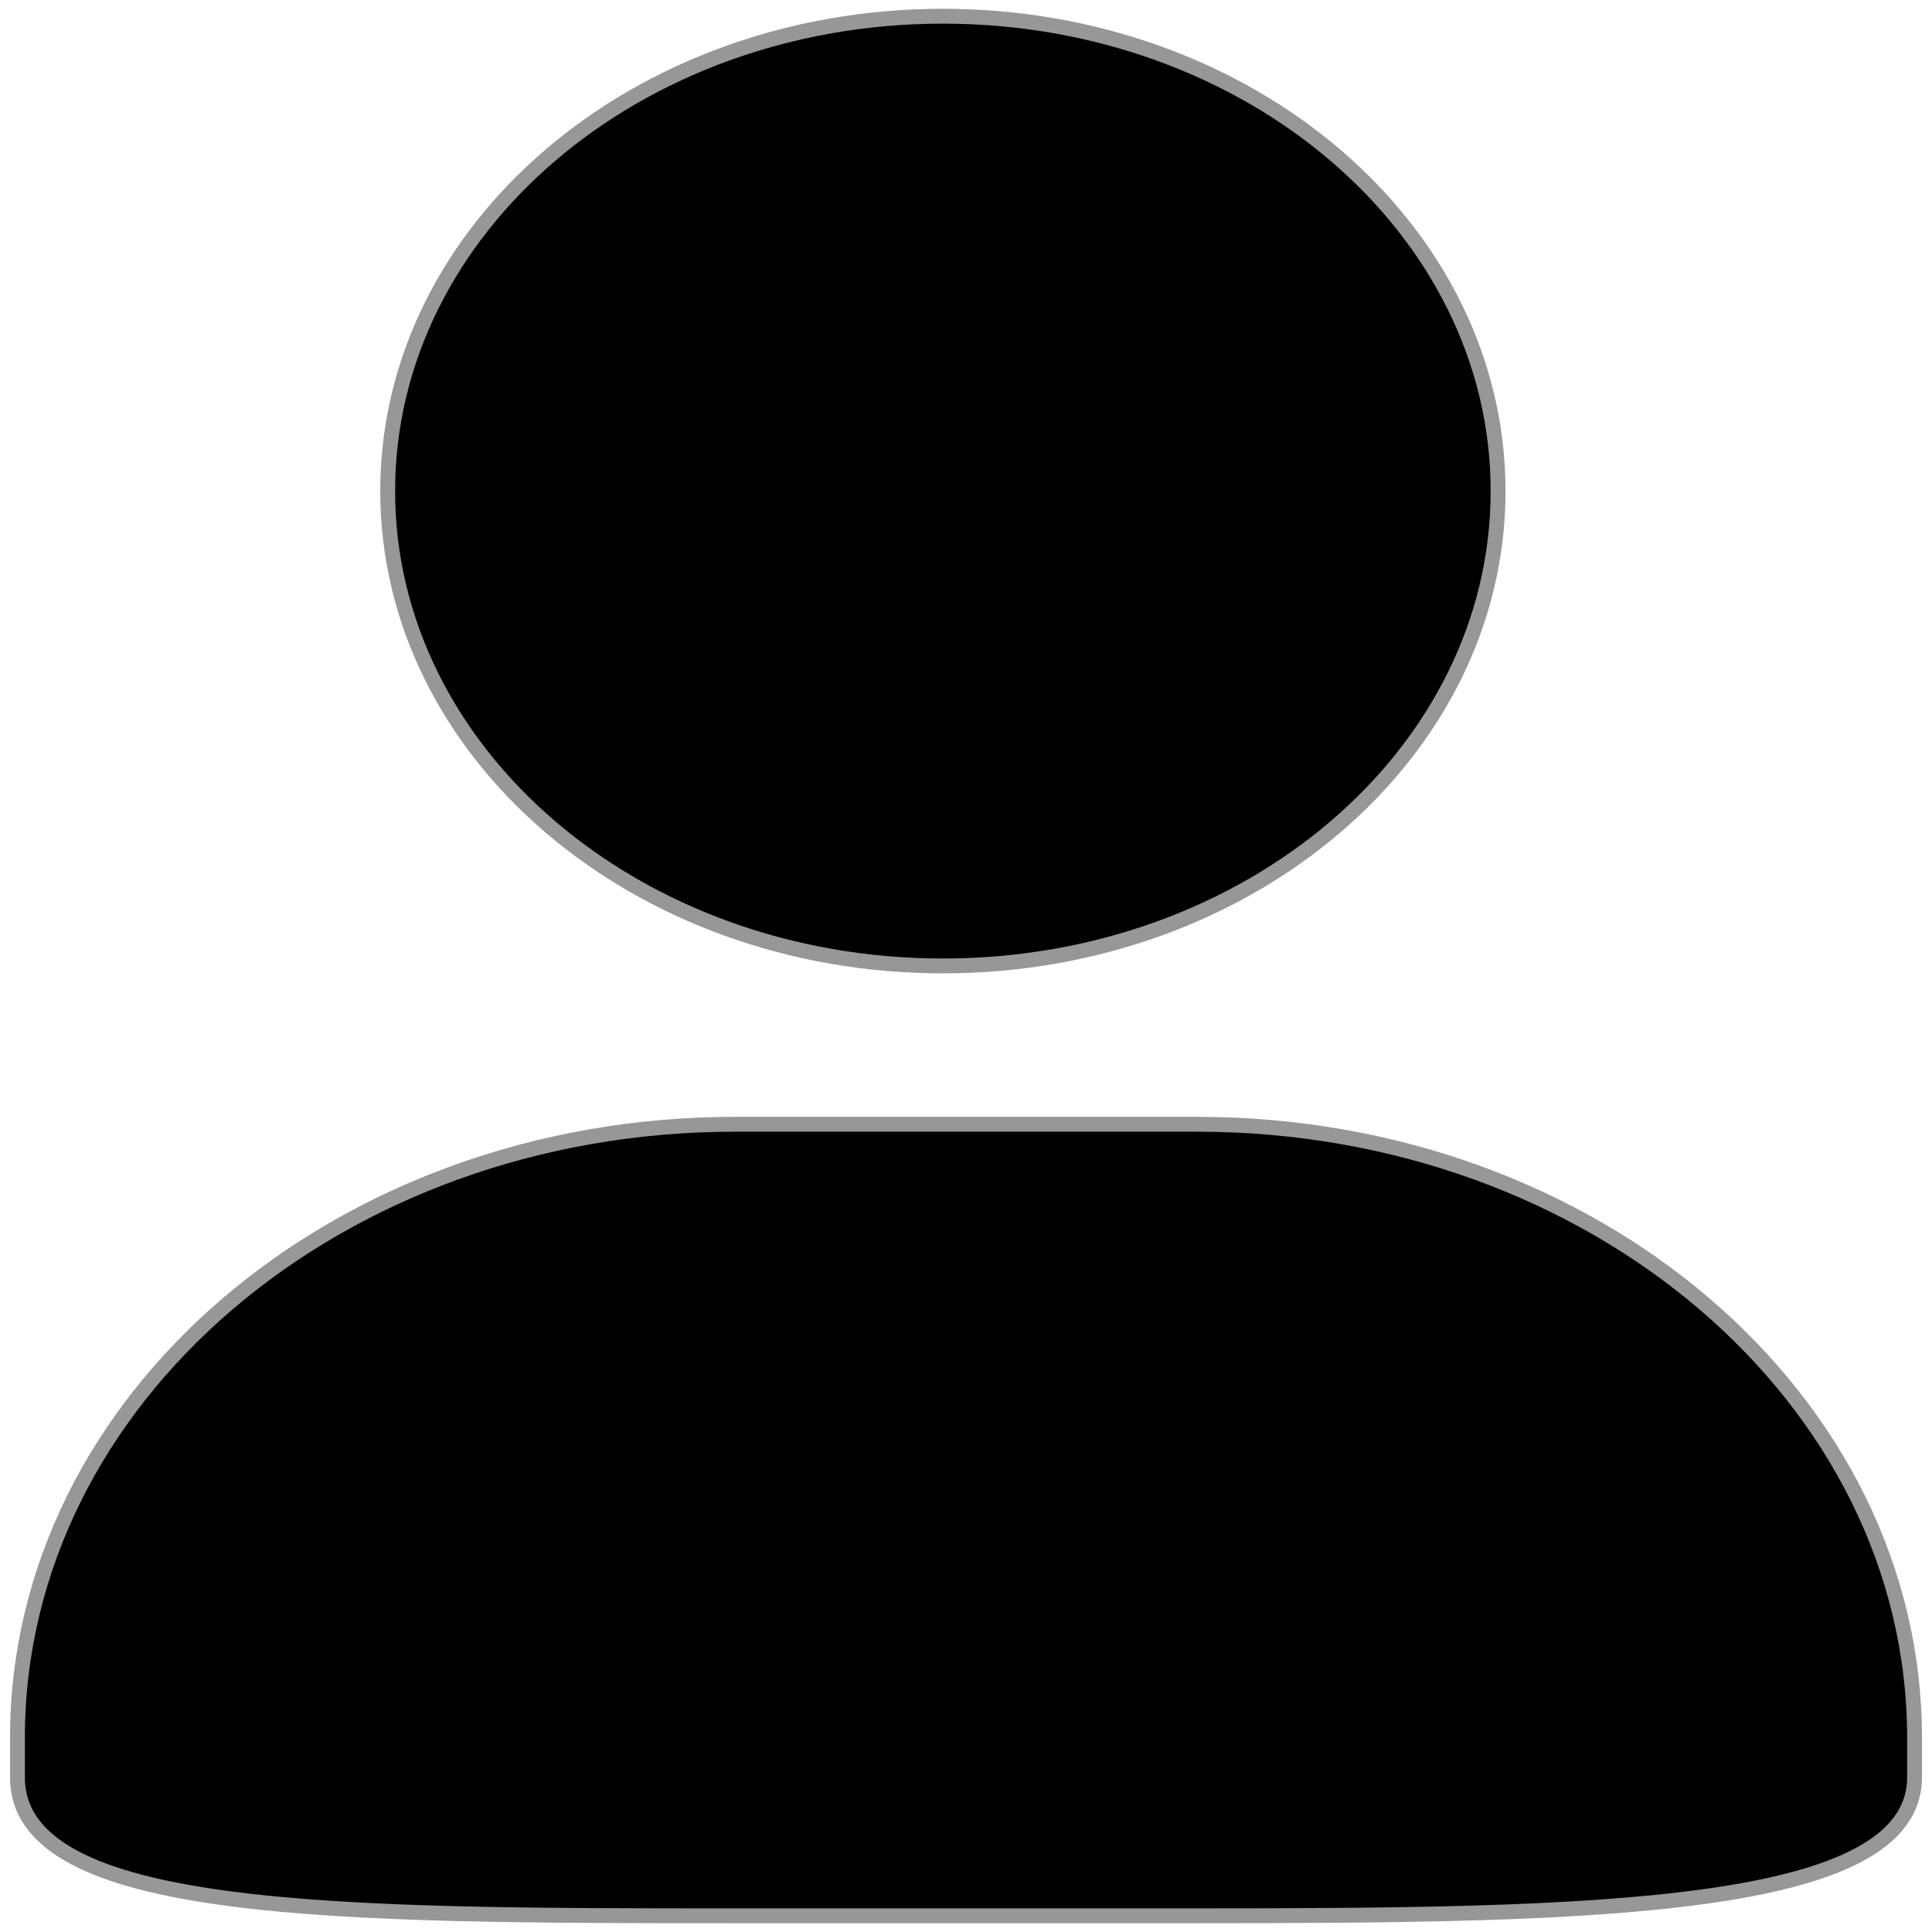
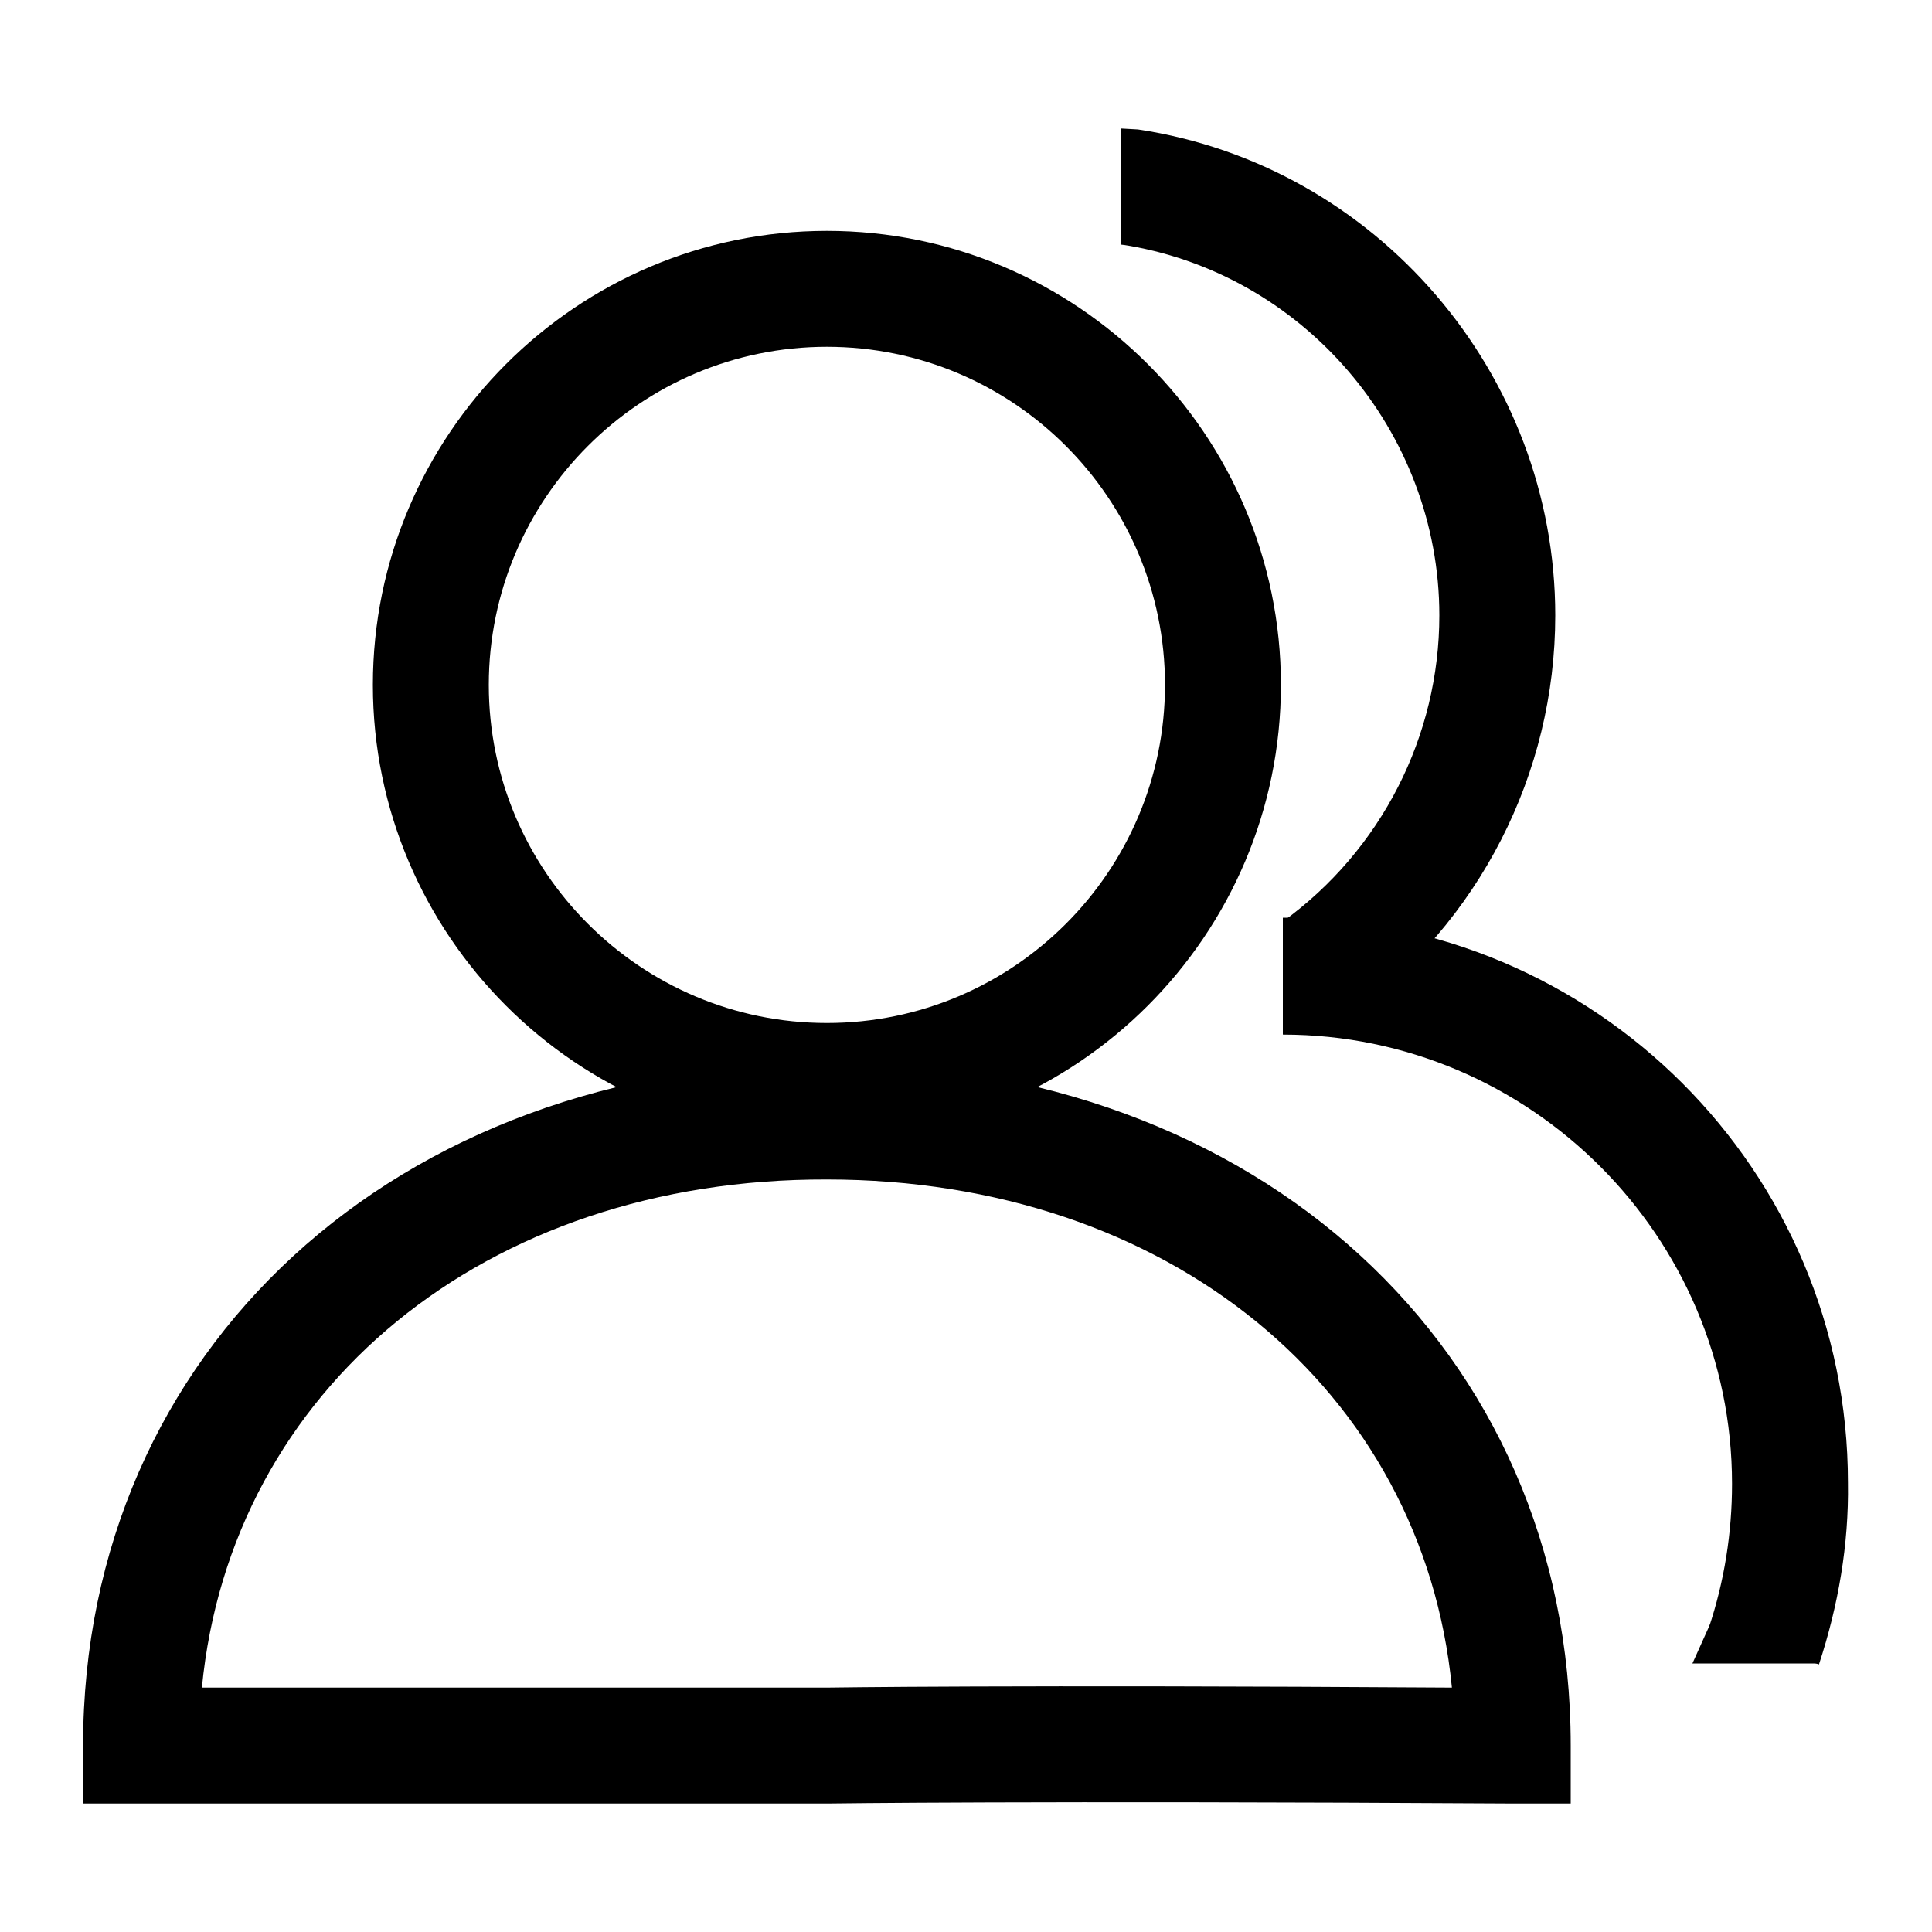
- <svg xmlns="http://www.w3.org/2000/svg" width="130" height="130">
-   <path d="M63.444 64.996c20.633 0 37.359-14.308 37.359-31.953 0-17.649-16.726-31.952-37.359-31.952-20.631 0-37.36 14.303-37.358 31.952 0 17.645 16.727 31.953 37.359 31.953zM80.57 75.65H49.434c-26.652 0-48.26 18.477-48.26 41.27v2.664c0 9.316 21.608 9.325 48.26 9.325H80.57c26.649 0 48.256-.344 48.256-9.325v-2.663c0-22.794-21.605-41.271-48.256-41.271z" stroke="#979797" />
+ <svg xmlns="http://www.w3.org/2000/svg" t="1588652604357" class="icon" viewBox="0 0 1024 1024" version="1.1" p-id="3007" width="128" height="128">
+   <defs>
+     <style type="text/css" />
+   </defs>
+   <path d="M438.272 603.648c-132.608 0-240.64-108.032-240.64-240.64s108.032-240.64 240.64-240.64 240.64 108.032 240.64 240.64-108.032 240.64-240.64 240.64z m0-419.84c-98.816 0-179.2 80.384-179.2 179.2s80.384 179.2 179.2 179.2 179.2-80.384 179.2-179.2-80.384-179.2-179.2-179.2z" p-id="3008" />
+   <path d="M832.512 955.904h-30.72c-257.536-1.536-361.984 0-363.008 0H44.032v-30.72c0-209.408 165.888-361.984 394.24-361.984s394.24 152.064 394.24 361.984v30.72z m-725.504-61.44h331.264c0.512 0 96.256-1.536 331.264 0-15.36-157.696-150.016-269.312-331.264-269.312-181.248-0.512-315.904 111.104-331.264 269.312zM715.776 538.112l-35.84-49.664C732.16 450.56 762.88 390.144 762.88 326.144c0-97.792-72.704-182.272-168.96-196.608l9.216-60.928c126.464 18.944 221.184 129.536 221.184 257.536 0 83.968-40.448 162.816-108.544 211.968z" p-id="3009" />
+   <path d="M964.096 882.176l-58.368-19.456c8.192-24.576 12.288-50.176 12.288-76.288 0-131.072-107.008-238.08-238.08-238.08V486.4c165.376 0 299.52 134.144 299.52 299.52 0.512 32.768-5.12 65.024-15.36 96.256z" p-id="3010" />
+   <path d="M964.096 881.664h-67.072l9.216-20.48h57.856zM603.136 129.536H593.92v-61.44l9.216 0.512z" p-id="3011" />
</svg>
